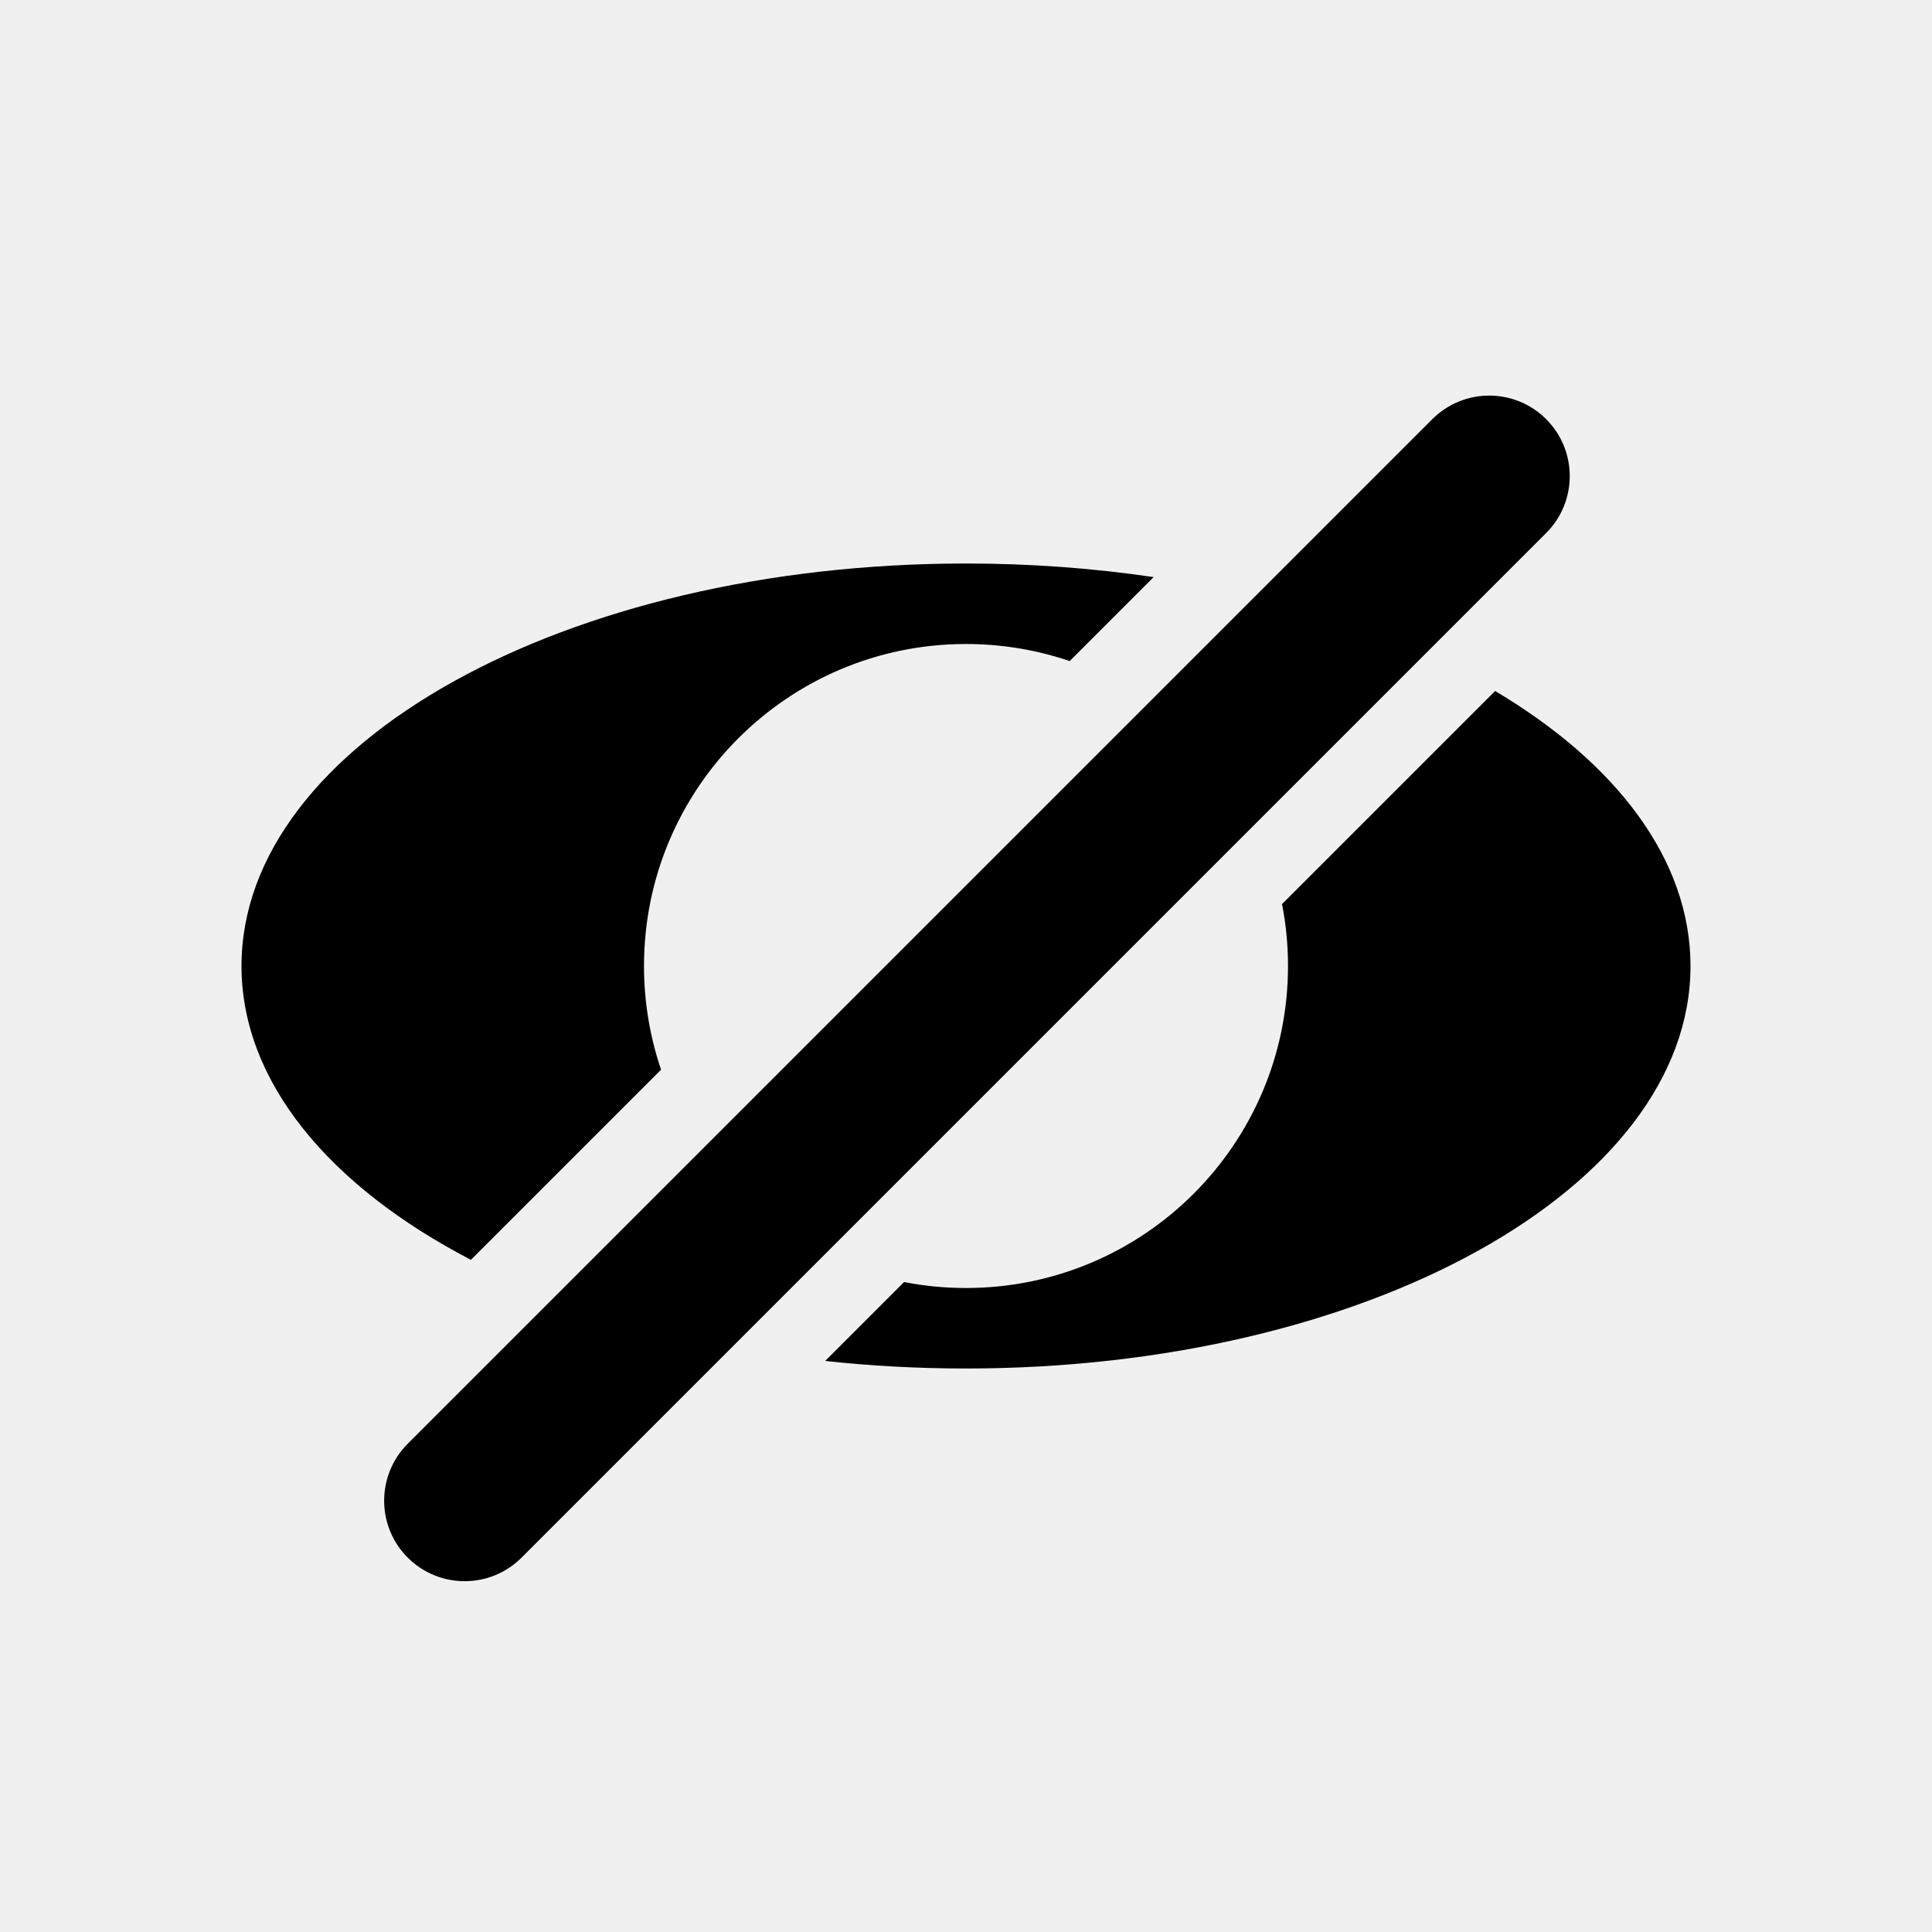
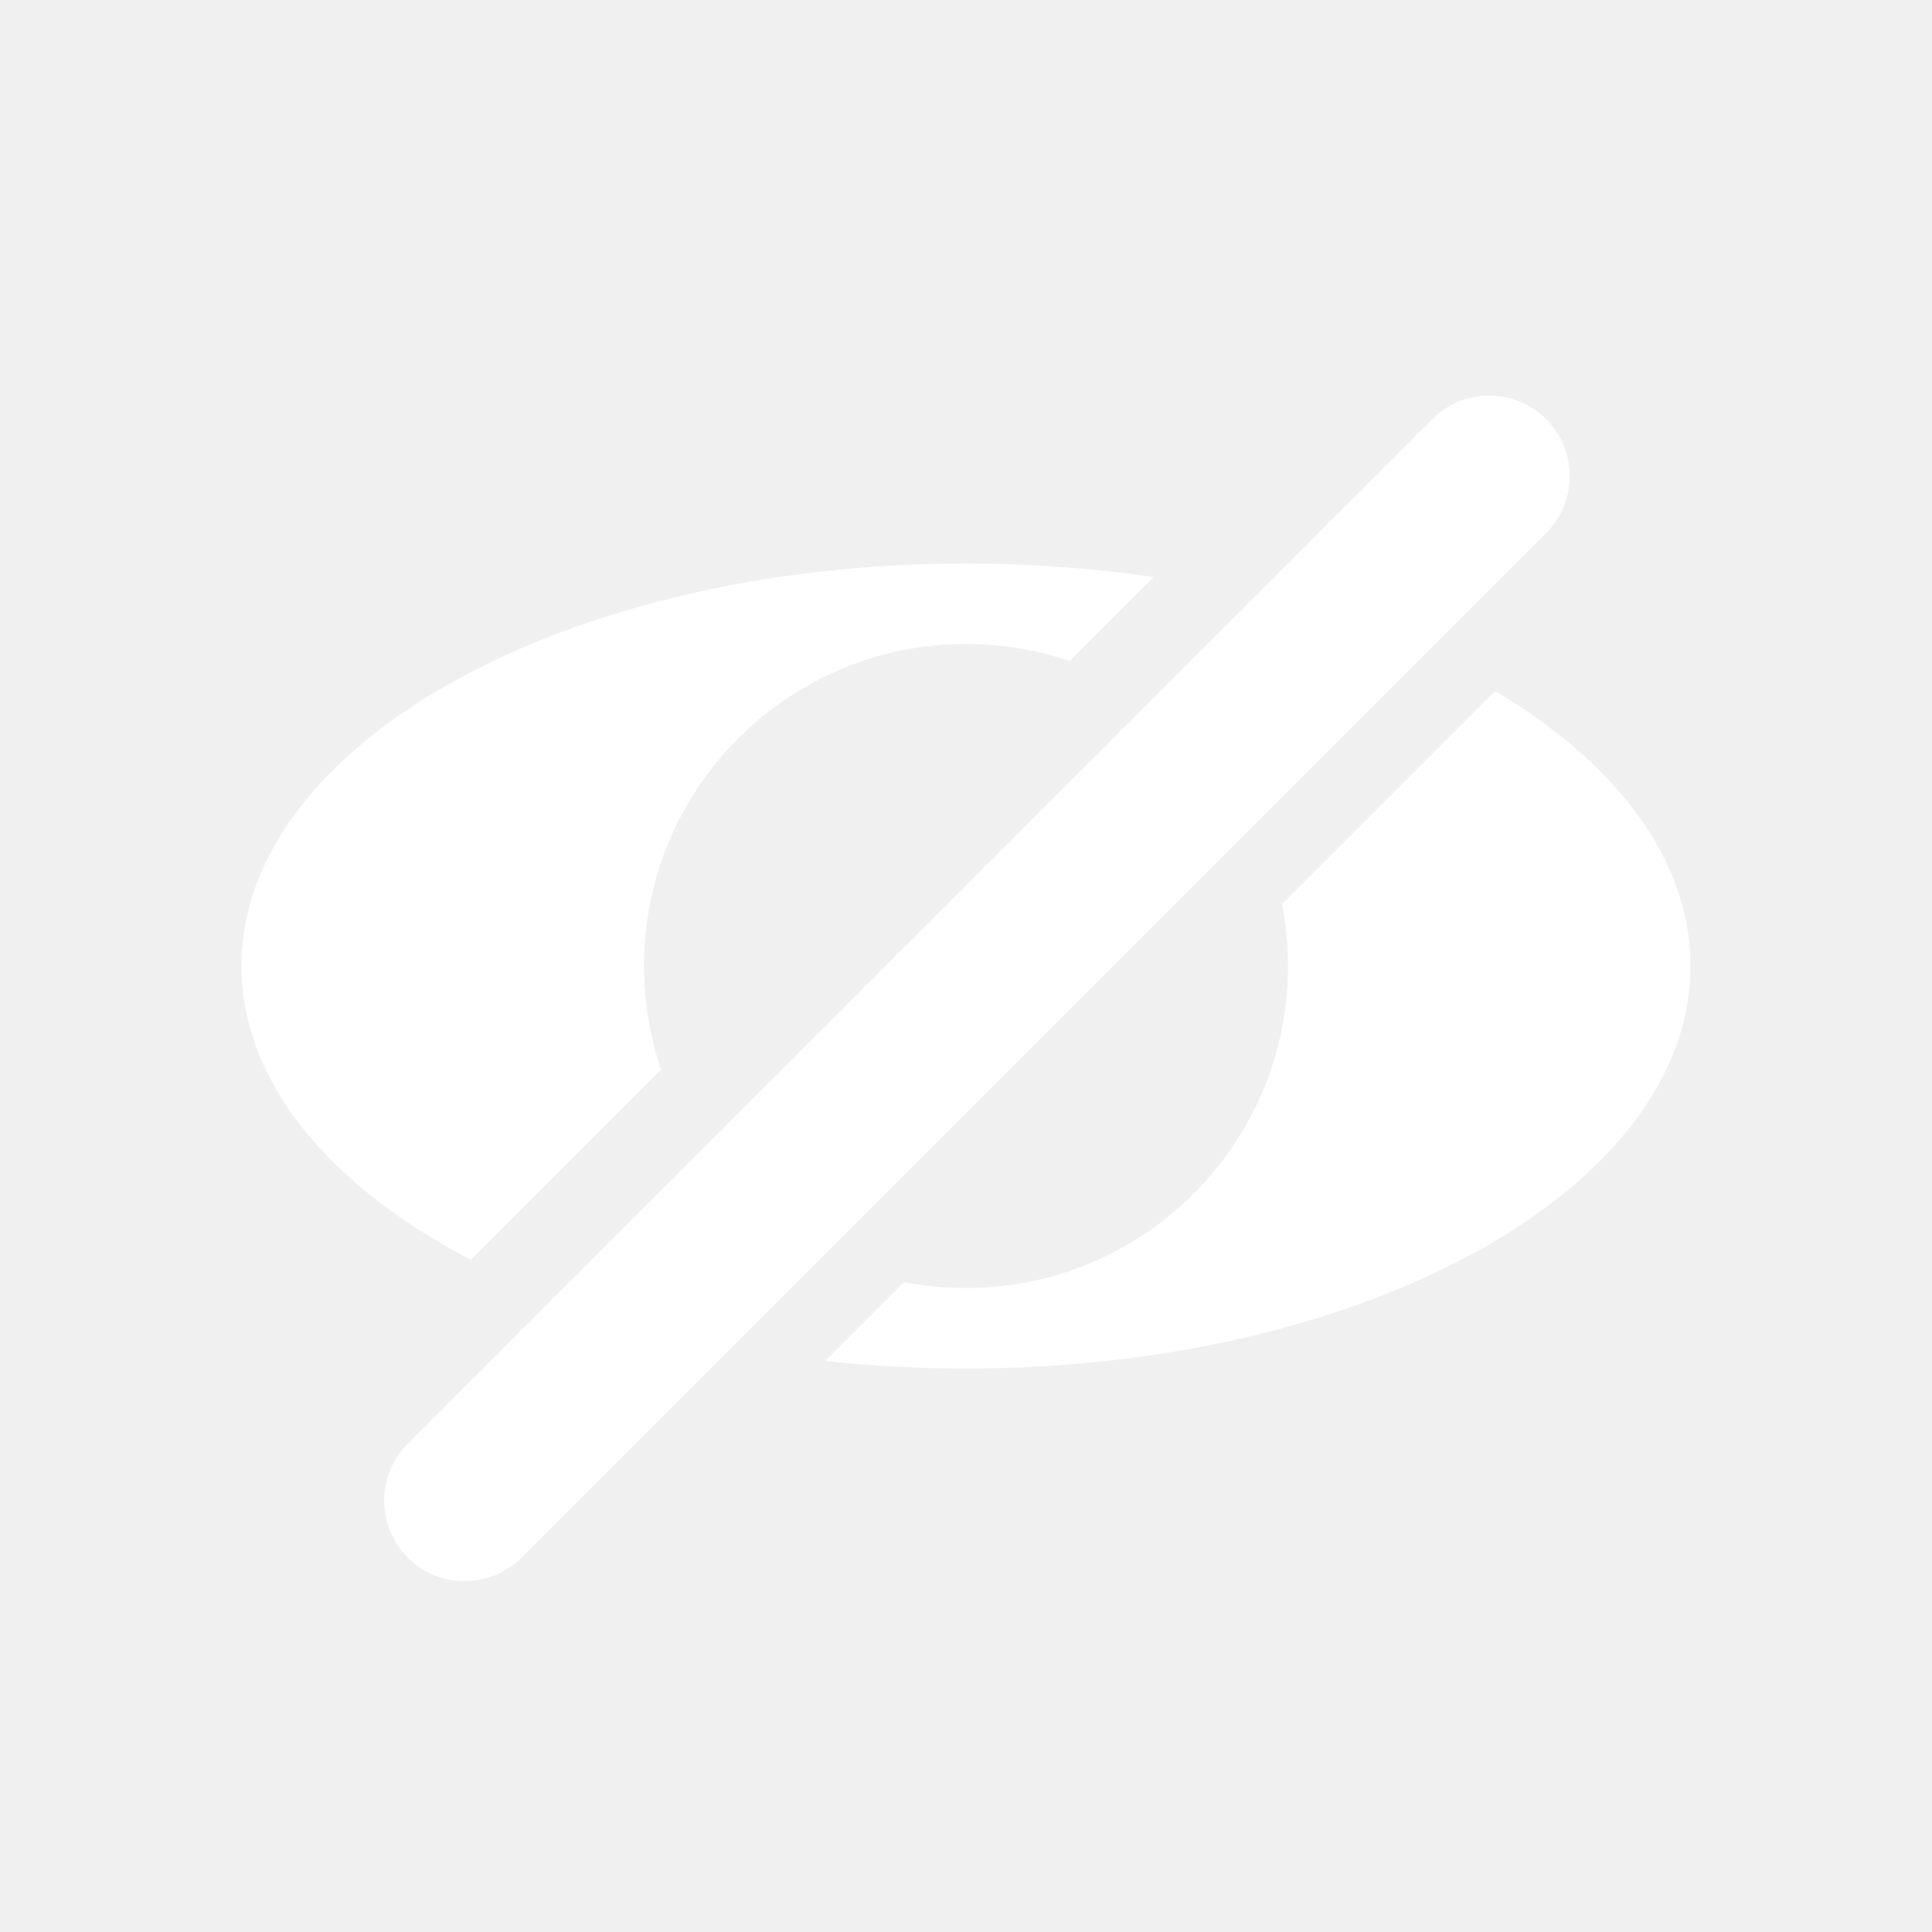
<svg xmlns="http://www.w3.org/2000/svg" width="24" height="24" viewBox="0 0 24 24" fill="none">
-   <path fill-rule="evenodd" clip-rule="evenodd" d="M14.331 7.169C13.587 7.059 12.806 7 12 7C7.029 7 3 9.239 3 12C3 13.44 4.096 14.738 5.85 15.65L8.212 13.288C8.075 12.884 8 12.451 8 12C8 9.791 9.791 8 12 8C12.451 8 12.884 8.075 13.288 8.212L14.331 7.169ZM11.231 15.926C11.48 15.975 11.737 16 12 16C14.209 16 16 14.209 16 12C16 11.737 15.975 11.48 15.926 11.231L18.573 8.584C20.078 9.478 21 10.679 21 12C21 14.761 16.971 17 12 17C11.402 17 10.817 16.968 10.251 16.906L11.231 15.926Z" fill="black" />
-   <rect x="18.5" y="4.5" width="2" height="20" rx="1" transform="rotate(45 18.5 4.5)" fill="black" />
+   <path fill-rule="evenodd" clip-rule="evenodd" d="M14.331 7.169C13.587 7.059 12.806 7 12 7C7.029 7 3 9.239 3 12C3 13.44 4.096 14.738 5.85 15.65L8.212 13.288C8.075 12.884 8 12.451 8 12C8 9.791 9.791 8 12 8C12.451 8 12.884 8.075 13.288 8.212L14.331 7.169ZM11.231 15.926C11.48 15.975 11.737 16 12 16C14.209 16 16 14.209 16 12C16 11.737 15.975 11.48 15.926 11.231L18.573 8.584C20.078 9.478 21 10.679 21 12C21 14.761 16.971 17 12 17C11.402 17 10.817 16.968 10.251 16.906L11.231 15.926Z" fill="white" />
+   <rect x="18.5" y="4.5" width="2" height="20" rx="1" transform="rotate(45 18.5 4.5)" fill="white" />
</svg>
